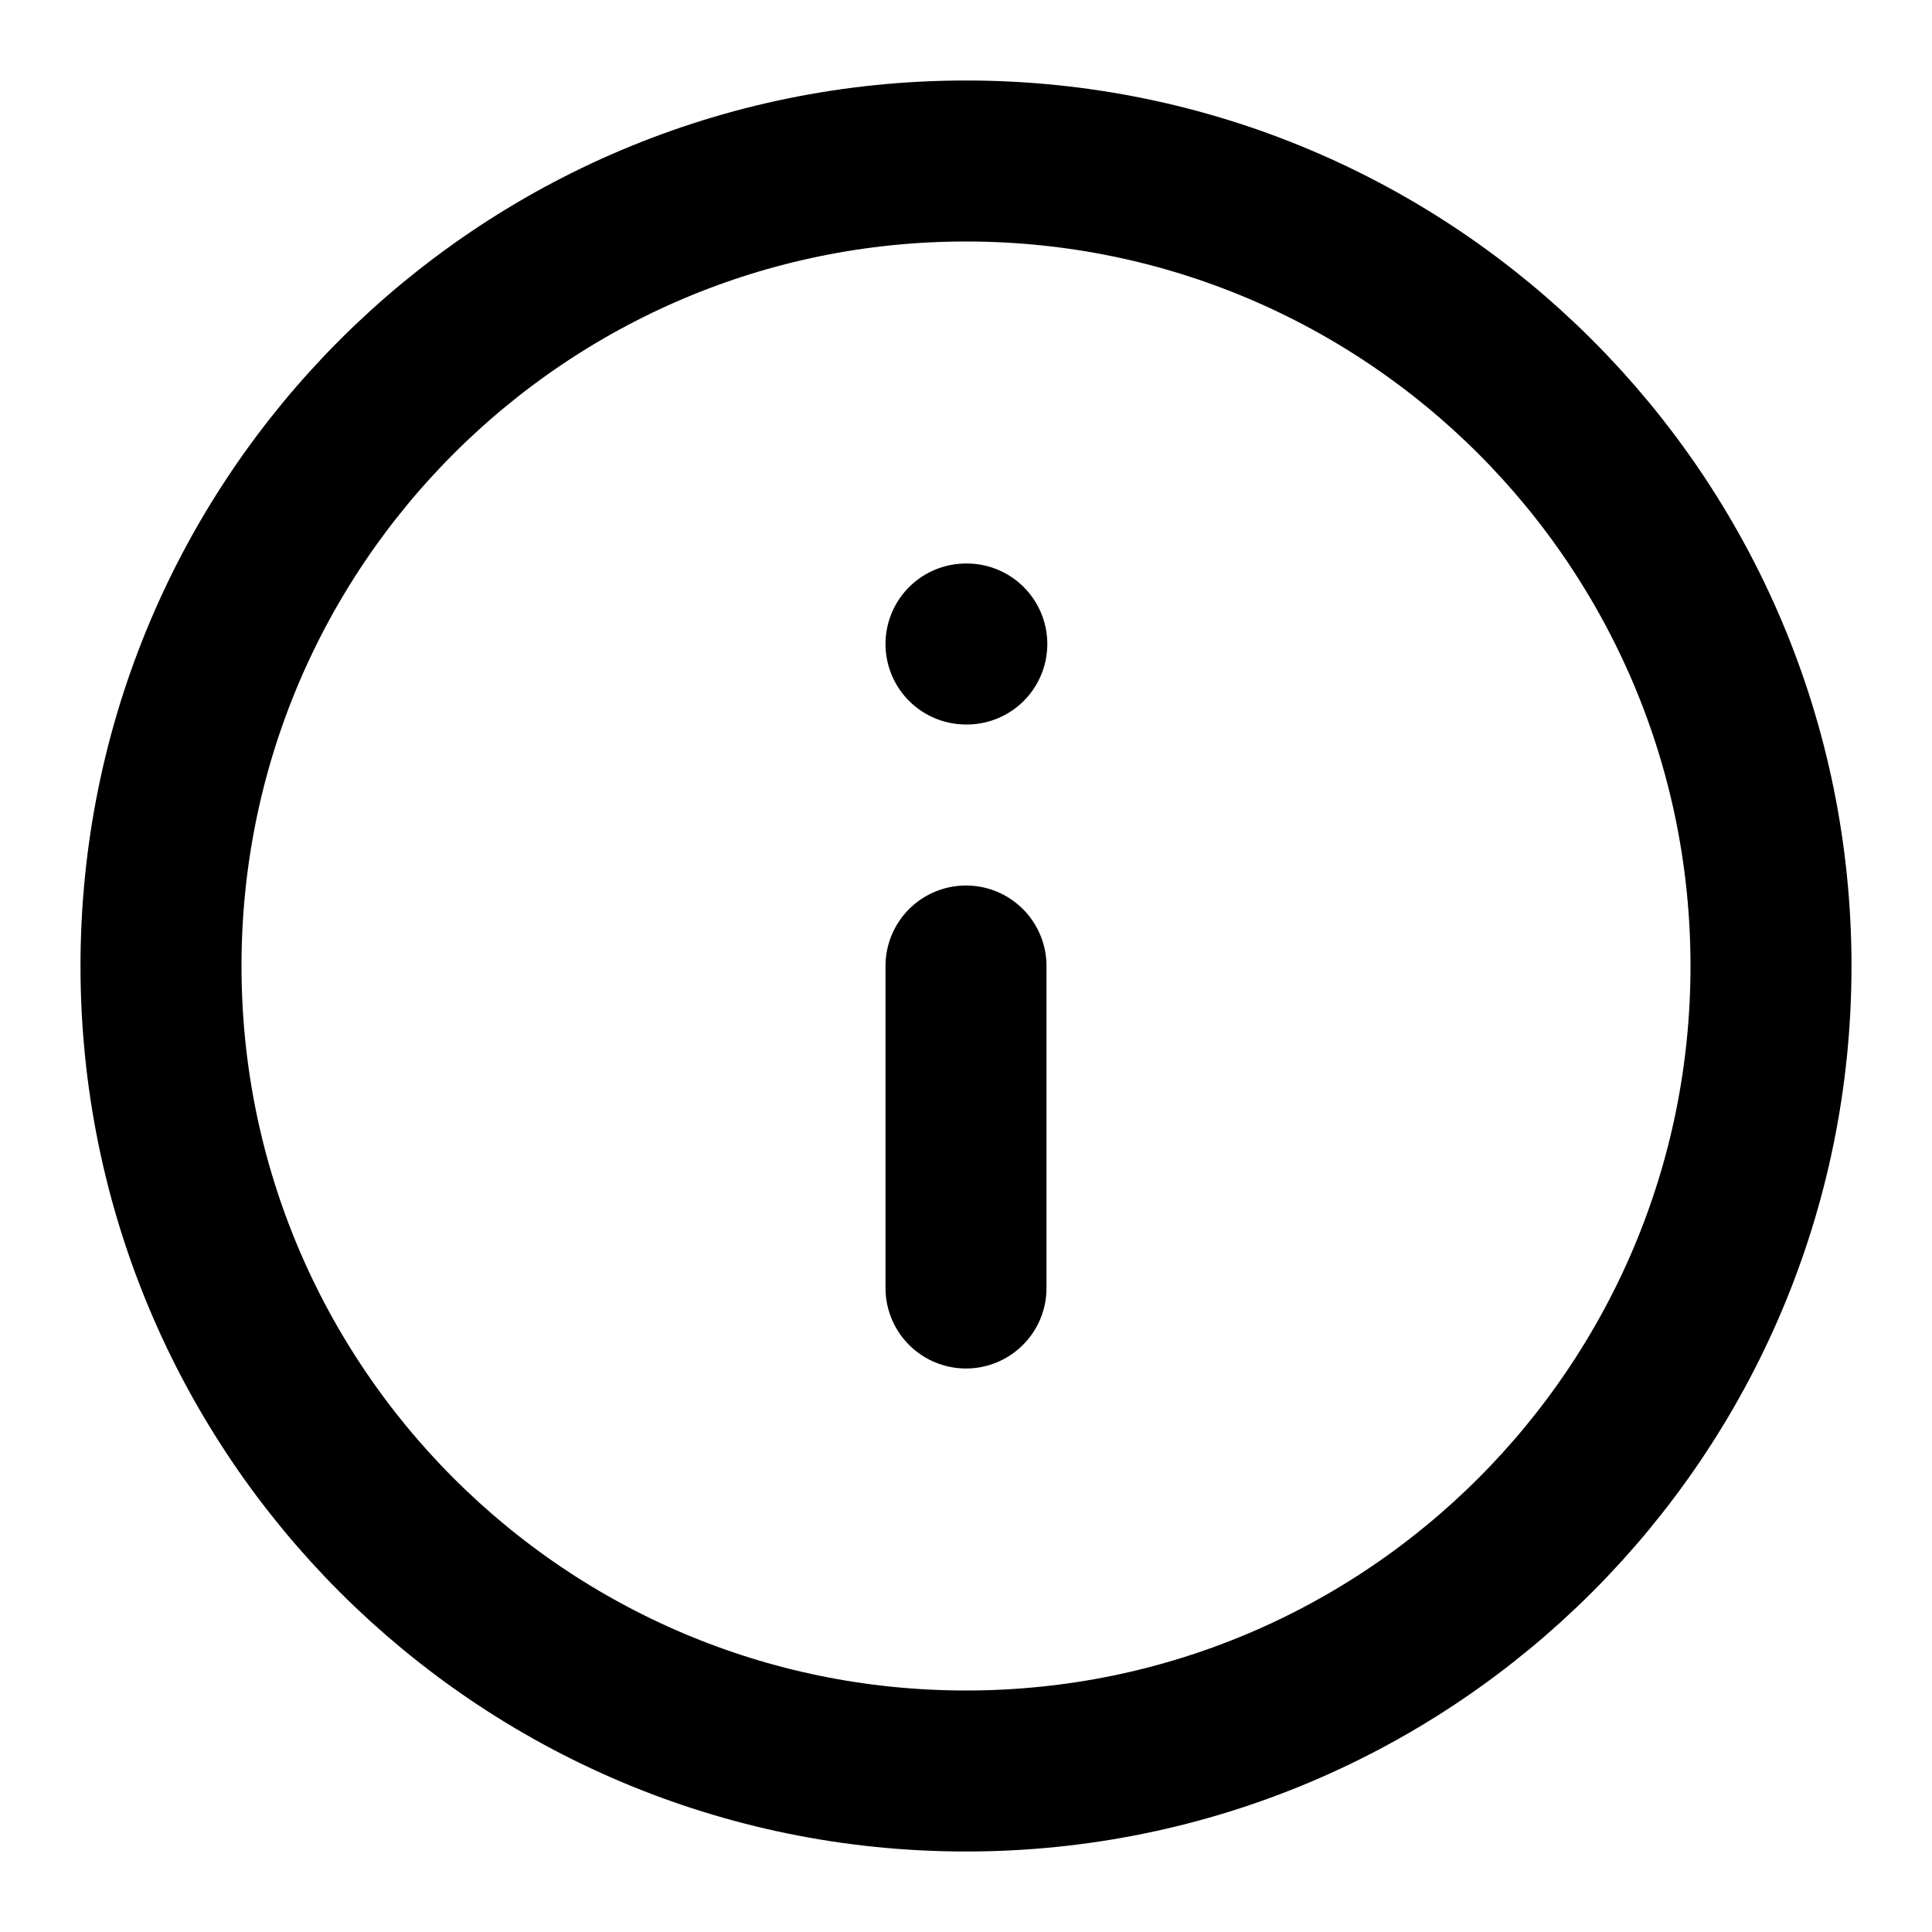
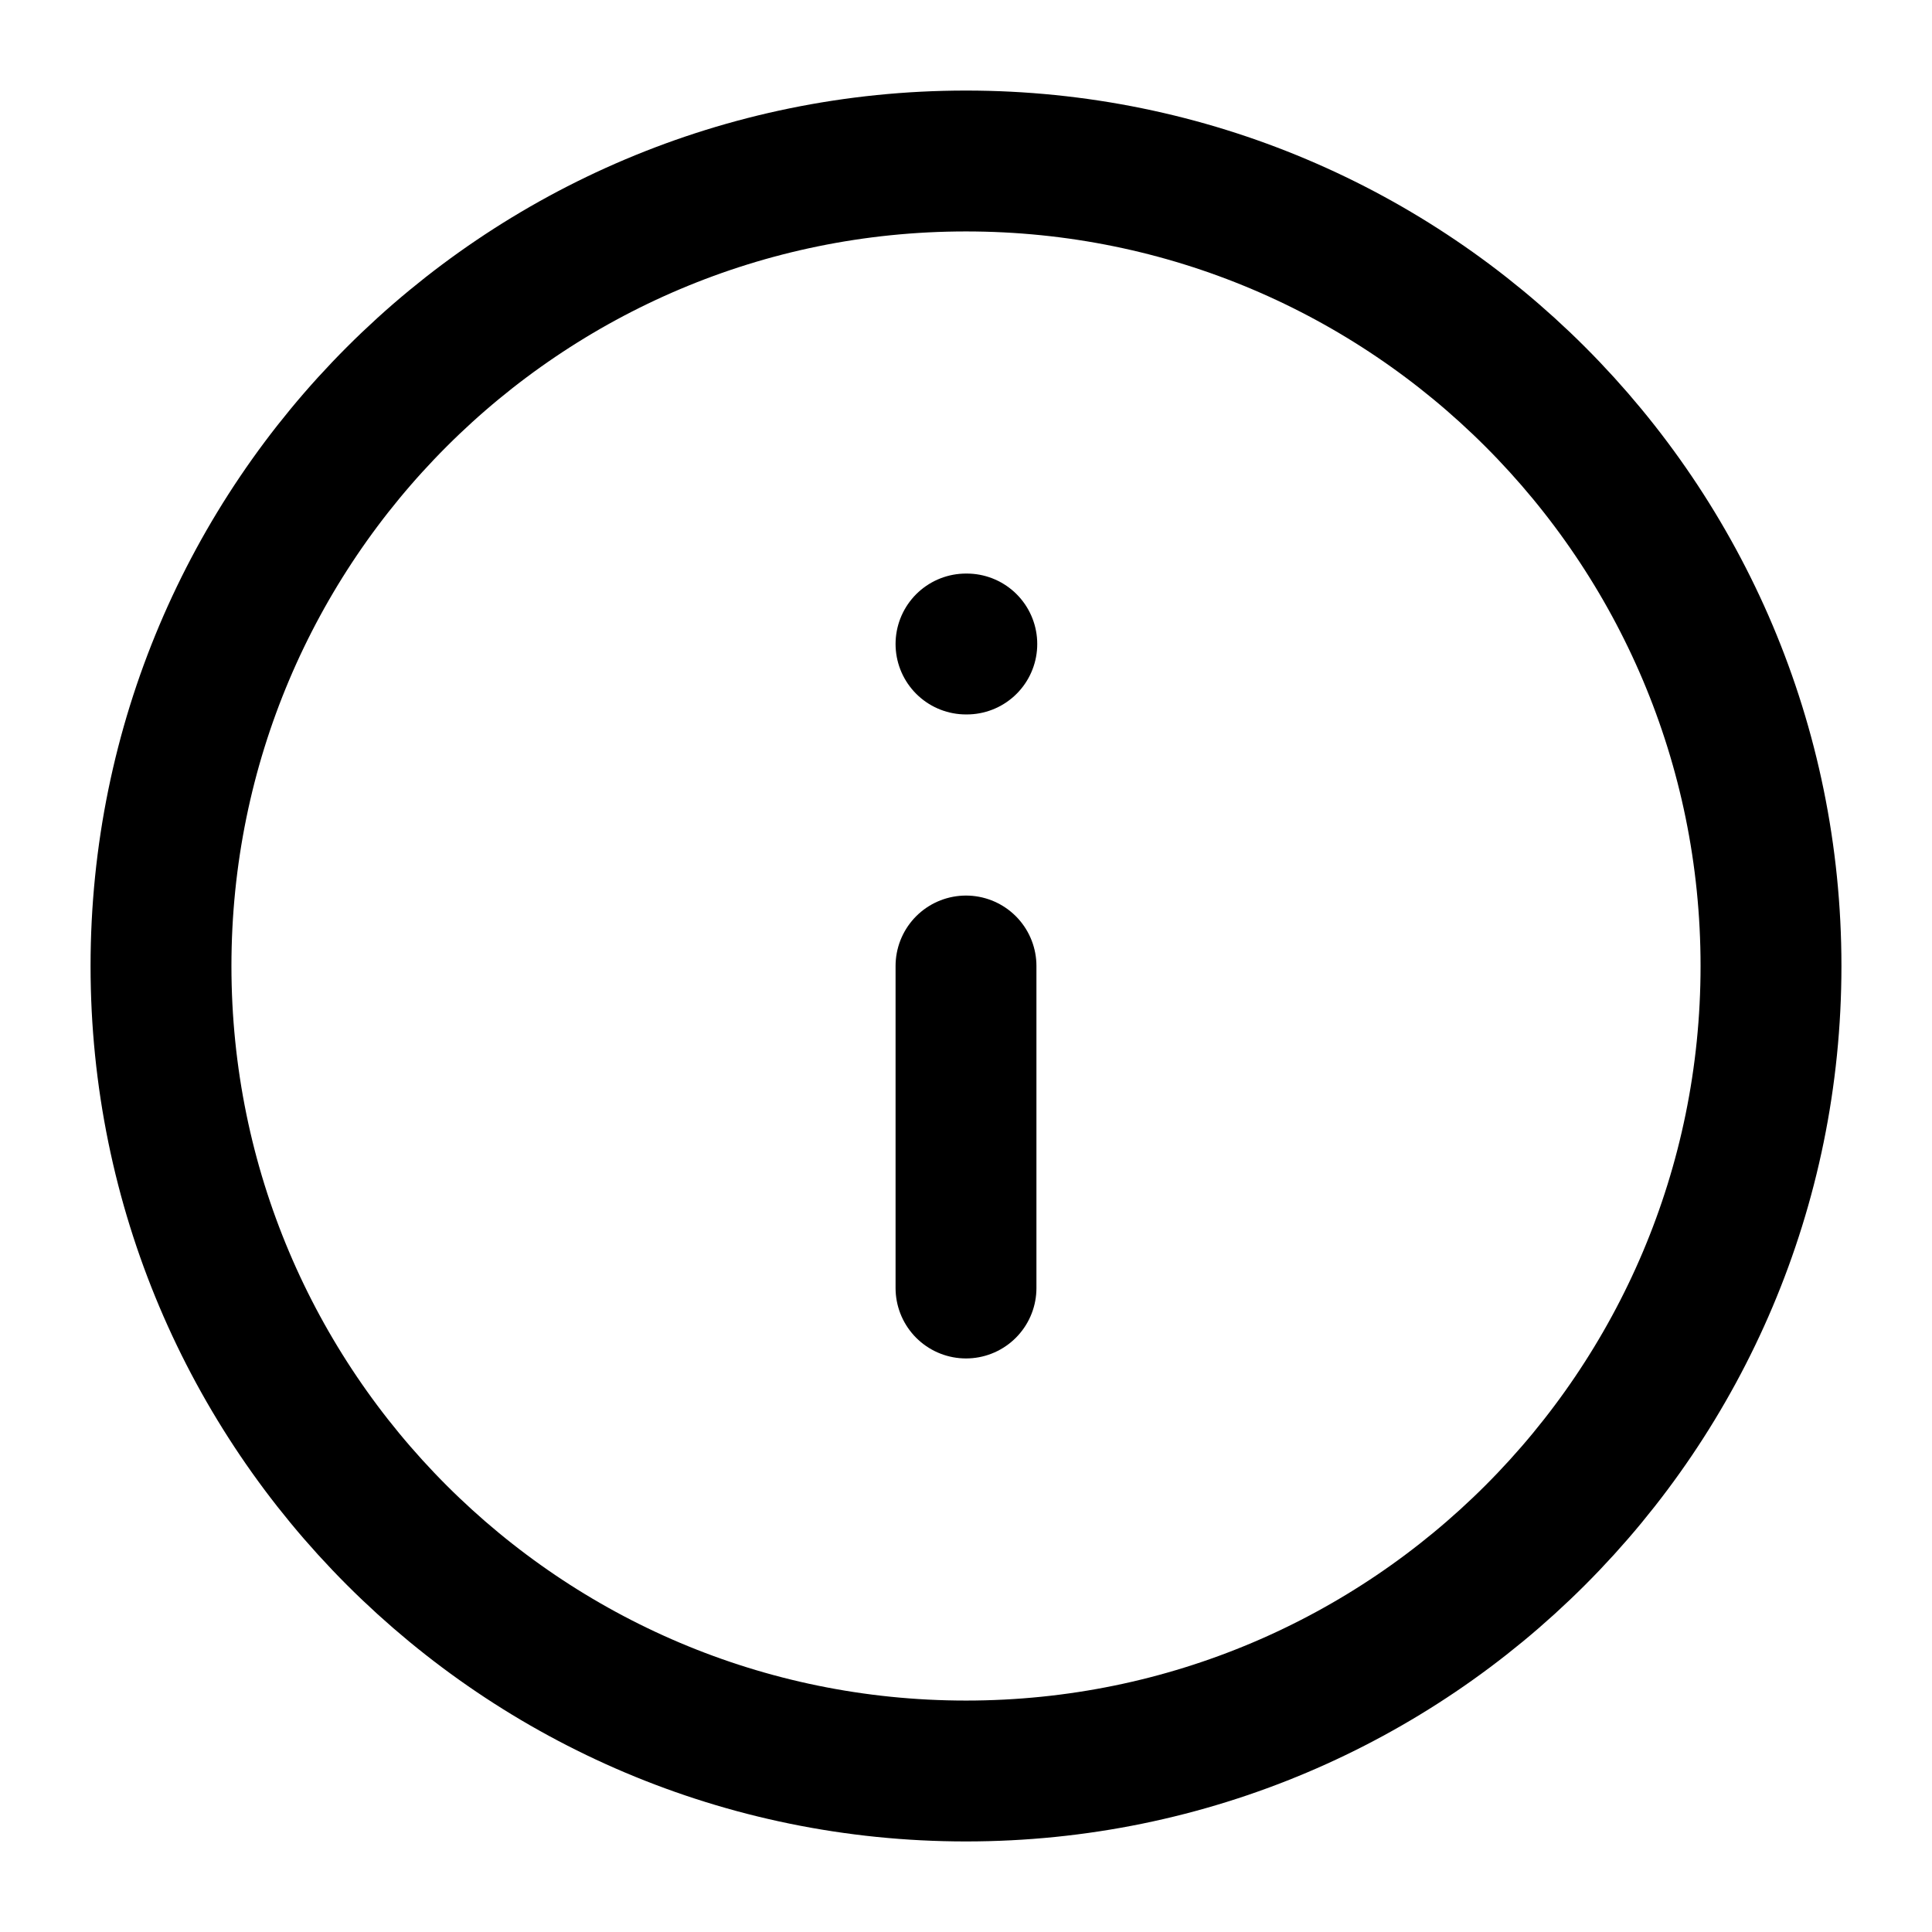
- <svg xmlns="http://www.w3.org/2000/svg" viewBox="0 0 24 24" width="24" height="24" fill="none" stroke="currentColor" stroke-width="2" stroke-linecap="round" stroke-linejoin="round">
+ <svg xmlns="http://www.w3.org/2000/svg" viewBox="0 0 24 24" width="24" height="24" fill="none" stroke="currentColor" stroke-width="1.75" stroke-linecap="round" stroke-linejoin="round">
  <circle cx="12" cy="12" r="10" />
  <line x1="12" y1="16" x2="12" y2="12" />
  <line x1="12" y1="8" x2="12.01" y2="8" />
</svg>
